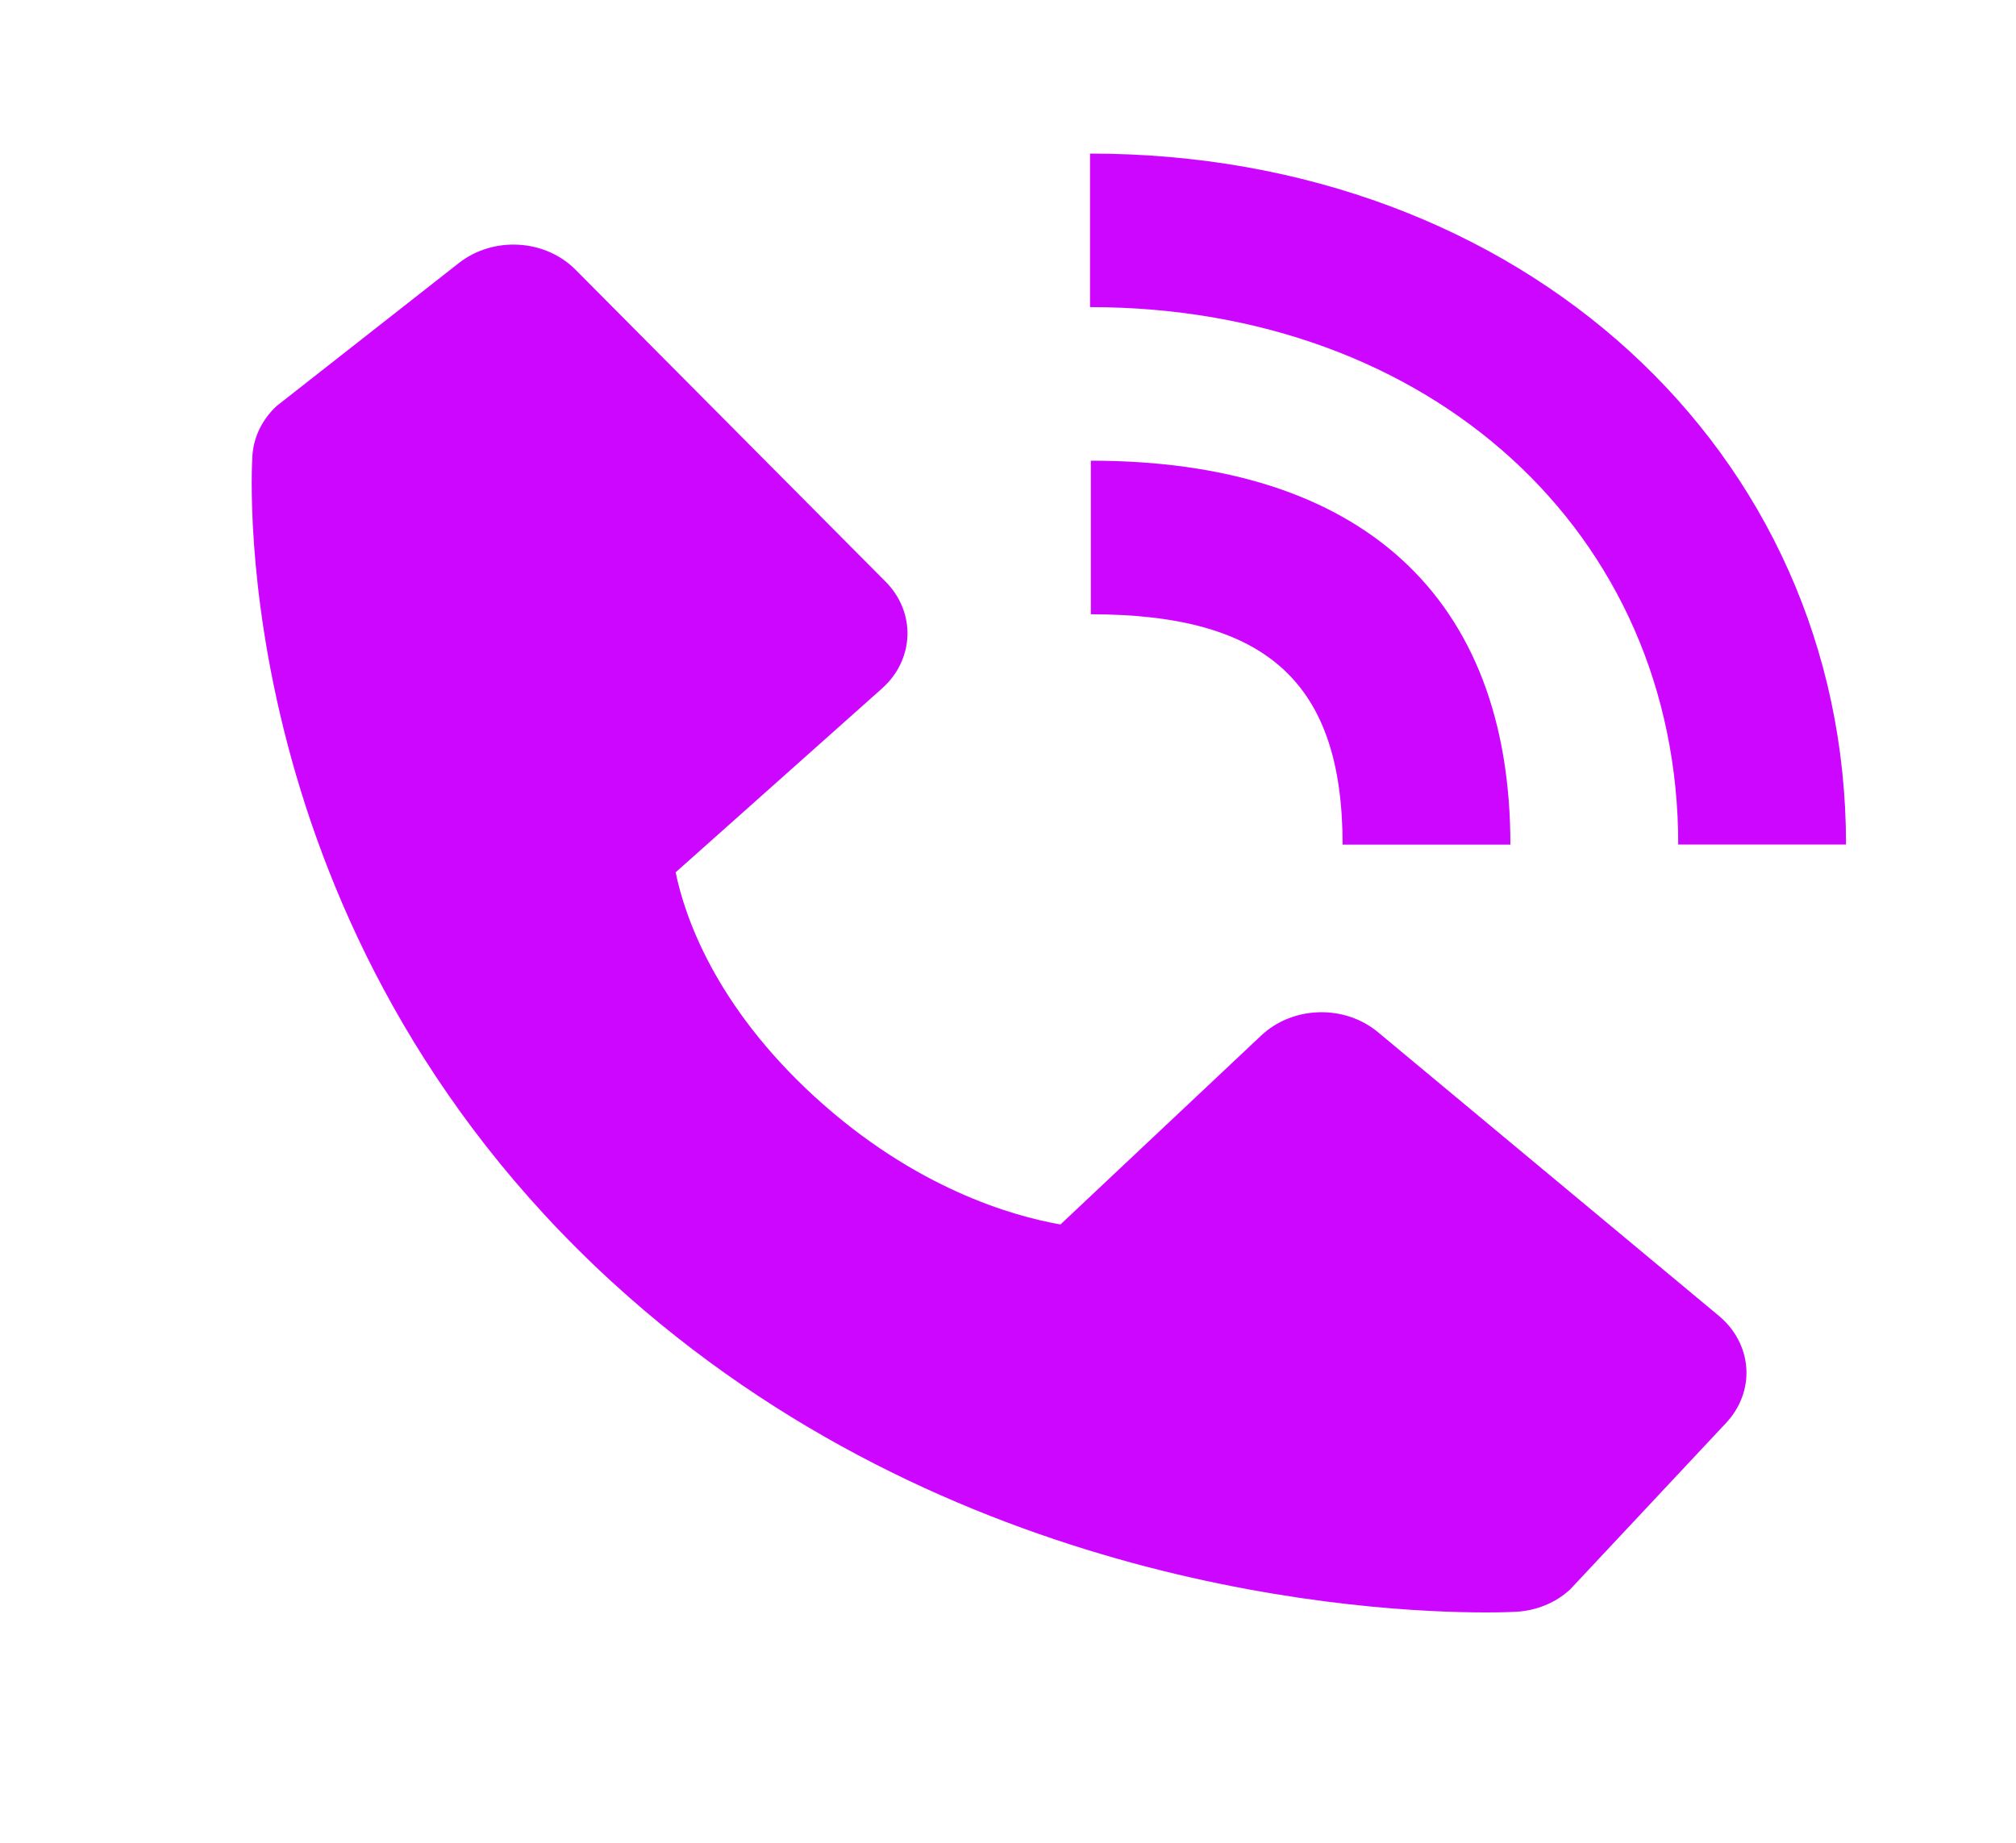
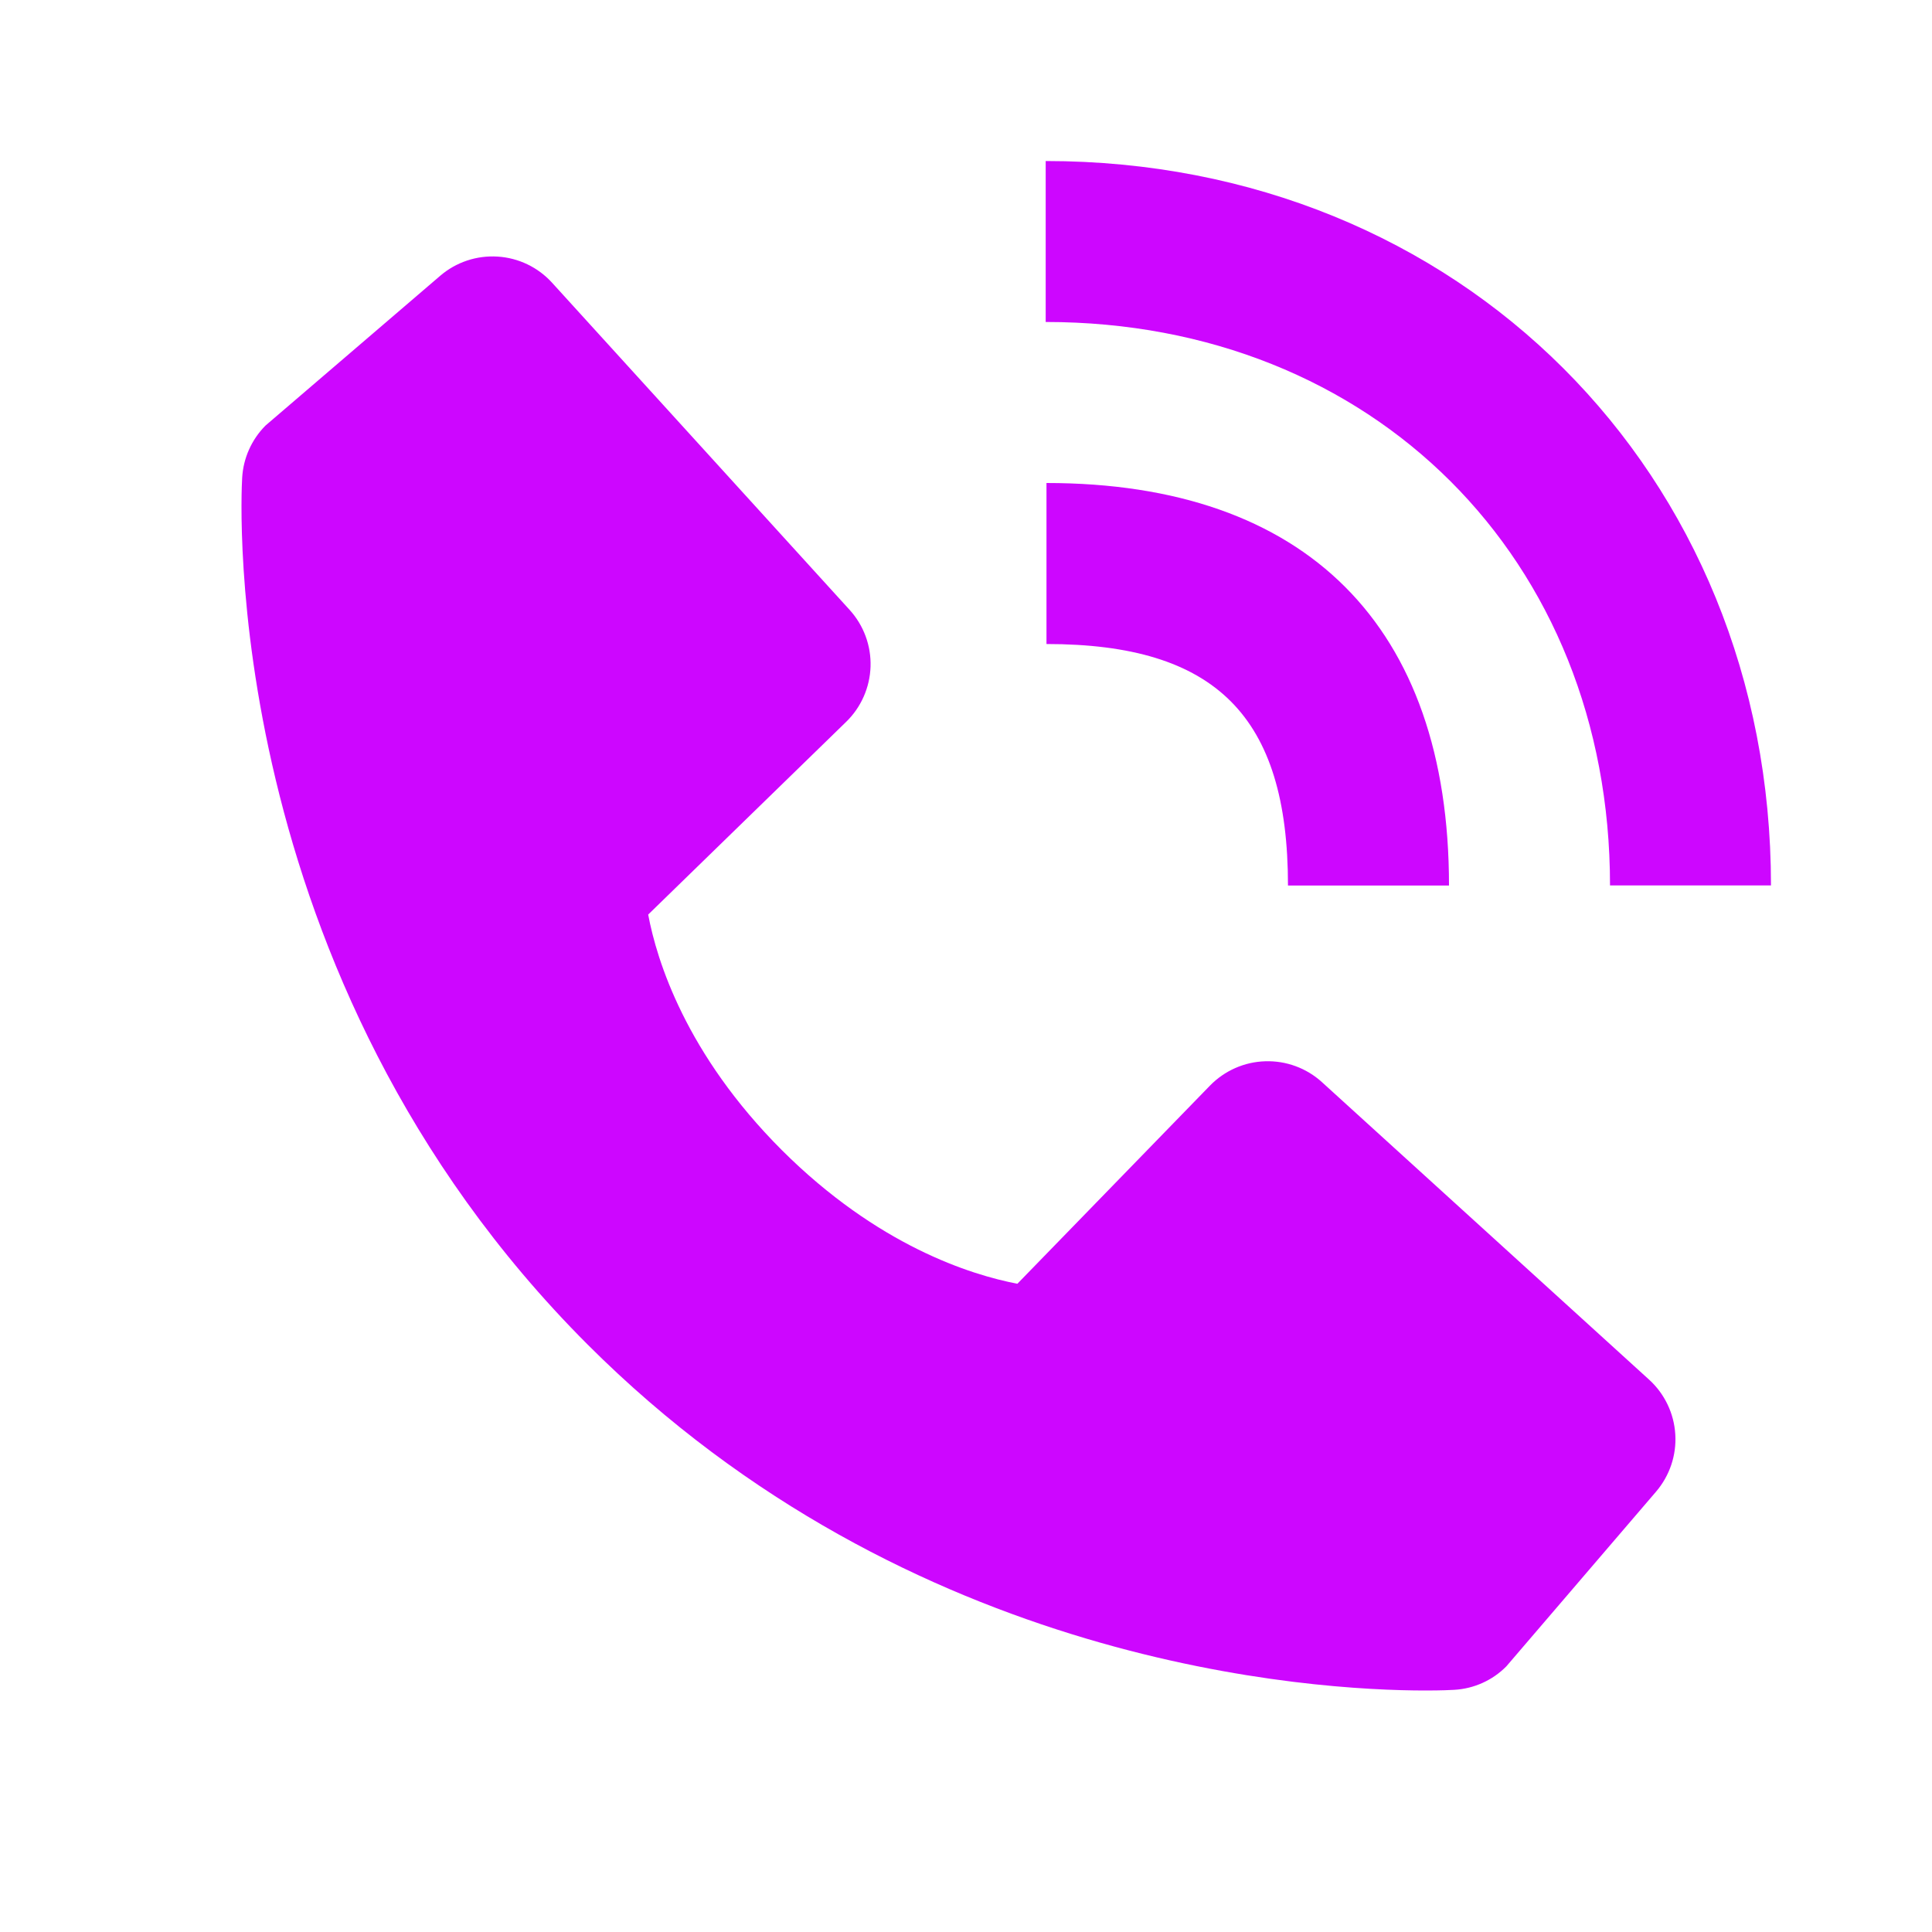
- <svg xmlns="http://www.w3.org/2000/svg" width="35" height="32" viewBox="0 0 35 32" fill="none">
-   <path d="M29.136 14.665H32.049C32.049 7.825 26.407 2.667 18.924 2.667V5.333C24.841 5.333 29.136 9.257 29.136 14.665Z" fill="#CD06FF" />
-   <path d="M18.938 10.667C22.002 10.667 23.309 11.863 23.309 14.667H26.222C26.222 10.367 23.636 8 18.938 8V10.667ZM23.923 17.924C23.643 17.691 23.276 17.567 22.898 17.578C22.519 17.588 22.161 17.733 21.897 17.981L18.411 21.263C17.572 21.116 15.885 20.635 14.148 19.049C12.412 17.459 11.886 15.911 11.73 15.148L15.312 11.956C15.584 11.715 15.742 11.386 15.754 11.04C15.766 10.694 15.63 10.357 15.375 10.101L9.992 4.684C9.737 4.427 9.383 4.271 9.005 4.25C8.626 4.228 8.254 4.342 7.966 4.568L4.804 7.049C4.553 7.281 4.402 7.589 4.382 7.915C4.36 8.248 3.944 16.144 10.633 22.269C16.469 27.609 23.779 28 25.792 28C26.087 28 26.267 27.992 26.315 27.989C26.672 27.971 27.008 27.833 27.259 27.601L29.969 24.707C30.216 24.443 30.341 24.102 30.318 23.756C30.294 23.41 30.124 23.085 29.844 22.852L23.923 17.924Z" fill="#CD06FF" />
+ <svg xmlns="http://www.w3.org/2000/svg" width="32" height="32" viewBox="0 0 32 32" fill="none">
+   <path d="M26.667 14.665H29.333C29.333 7.825 24.169 2.667 17.32 2.667V5.333C22.736 5.333 26.667 9.257 26.667 14.665Z" fill="#CD06FF" />
+   <path d="M17.333 10.667C20.137 10.667 21.333 11.863 21.333 14.667H24C24 10.367 21.633 8 17.333 8V10.667ZM21.896 17.924C21.64 17.691 21.303 17.567 20.957 17.578C20.611 17.588 20.283 17.733 20.041 17.981L16.851 21.263C16.083 21.116 14.539 20.635 12.949 19.049C11.36 17.459 10.879 15.911 10.736 15.148L14.015 11.956C14.263 11.715 14.408 11.386 14.419 11.04C14.43 10.694 14.305 10.357 14.072 10.101L9.145 4.684C8.912 4.427 8.588 4.271 8.242 4.25C7.895 4.228 7.554 4.342 7.291 4.568L4.397 7.049C4.167 7.281 4.029 7.589 4.011 7.915C3.991 8.248 3.609 16.144 9.732 22.269C15.073 27.609 21.764 28 23.607 28C23.876 28 24.041 27.992 24.085 27.989C24.411 27.971 24.719 27.833 24.949 27.601L27.429 24.707C27.655 24.443 27.77 24.102 27.748 23.756C27.727 23.41 27.571 23.085 27.315 22.852L21.896 17.924Z" fill="#CD06FF" />
</svg>
